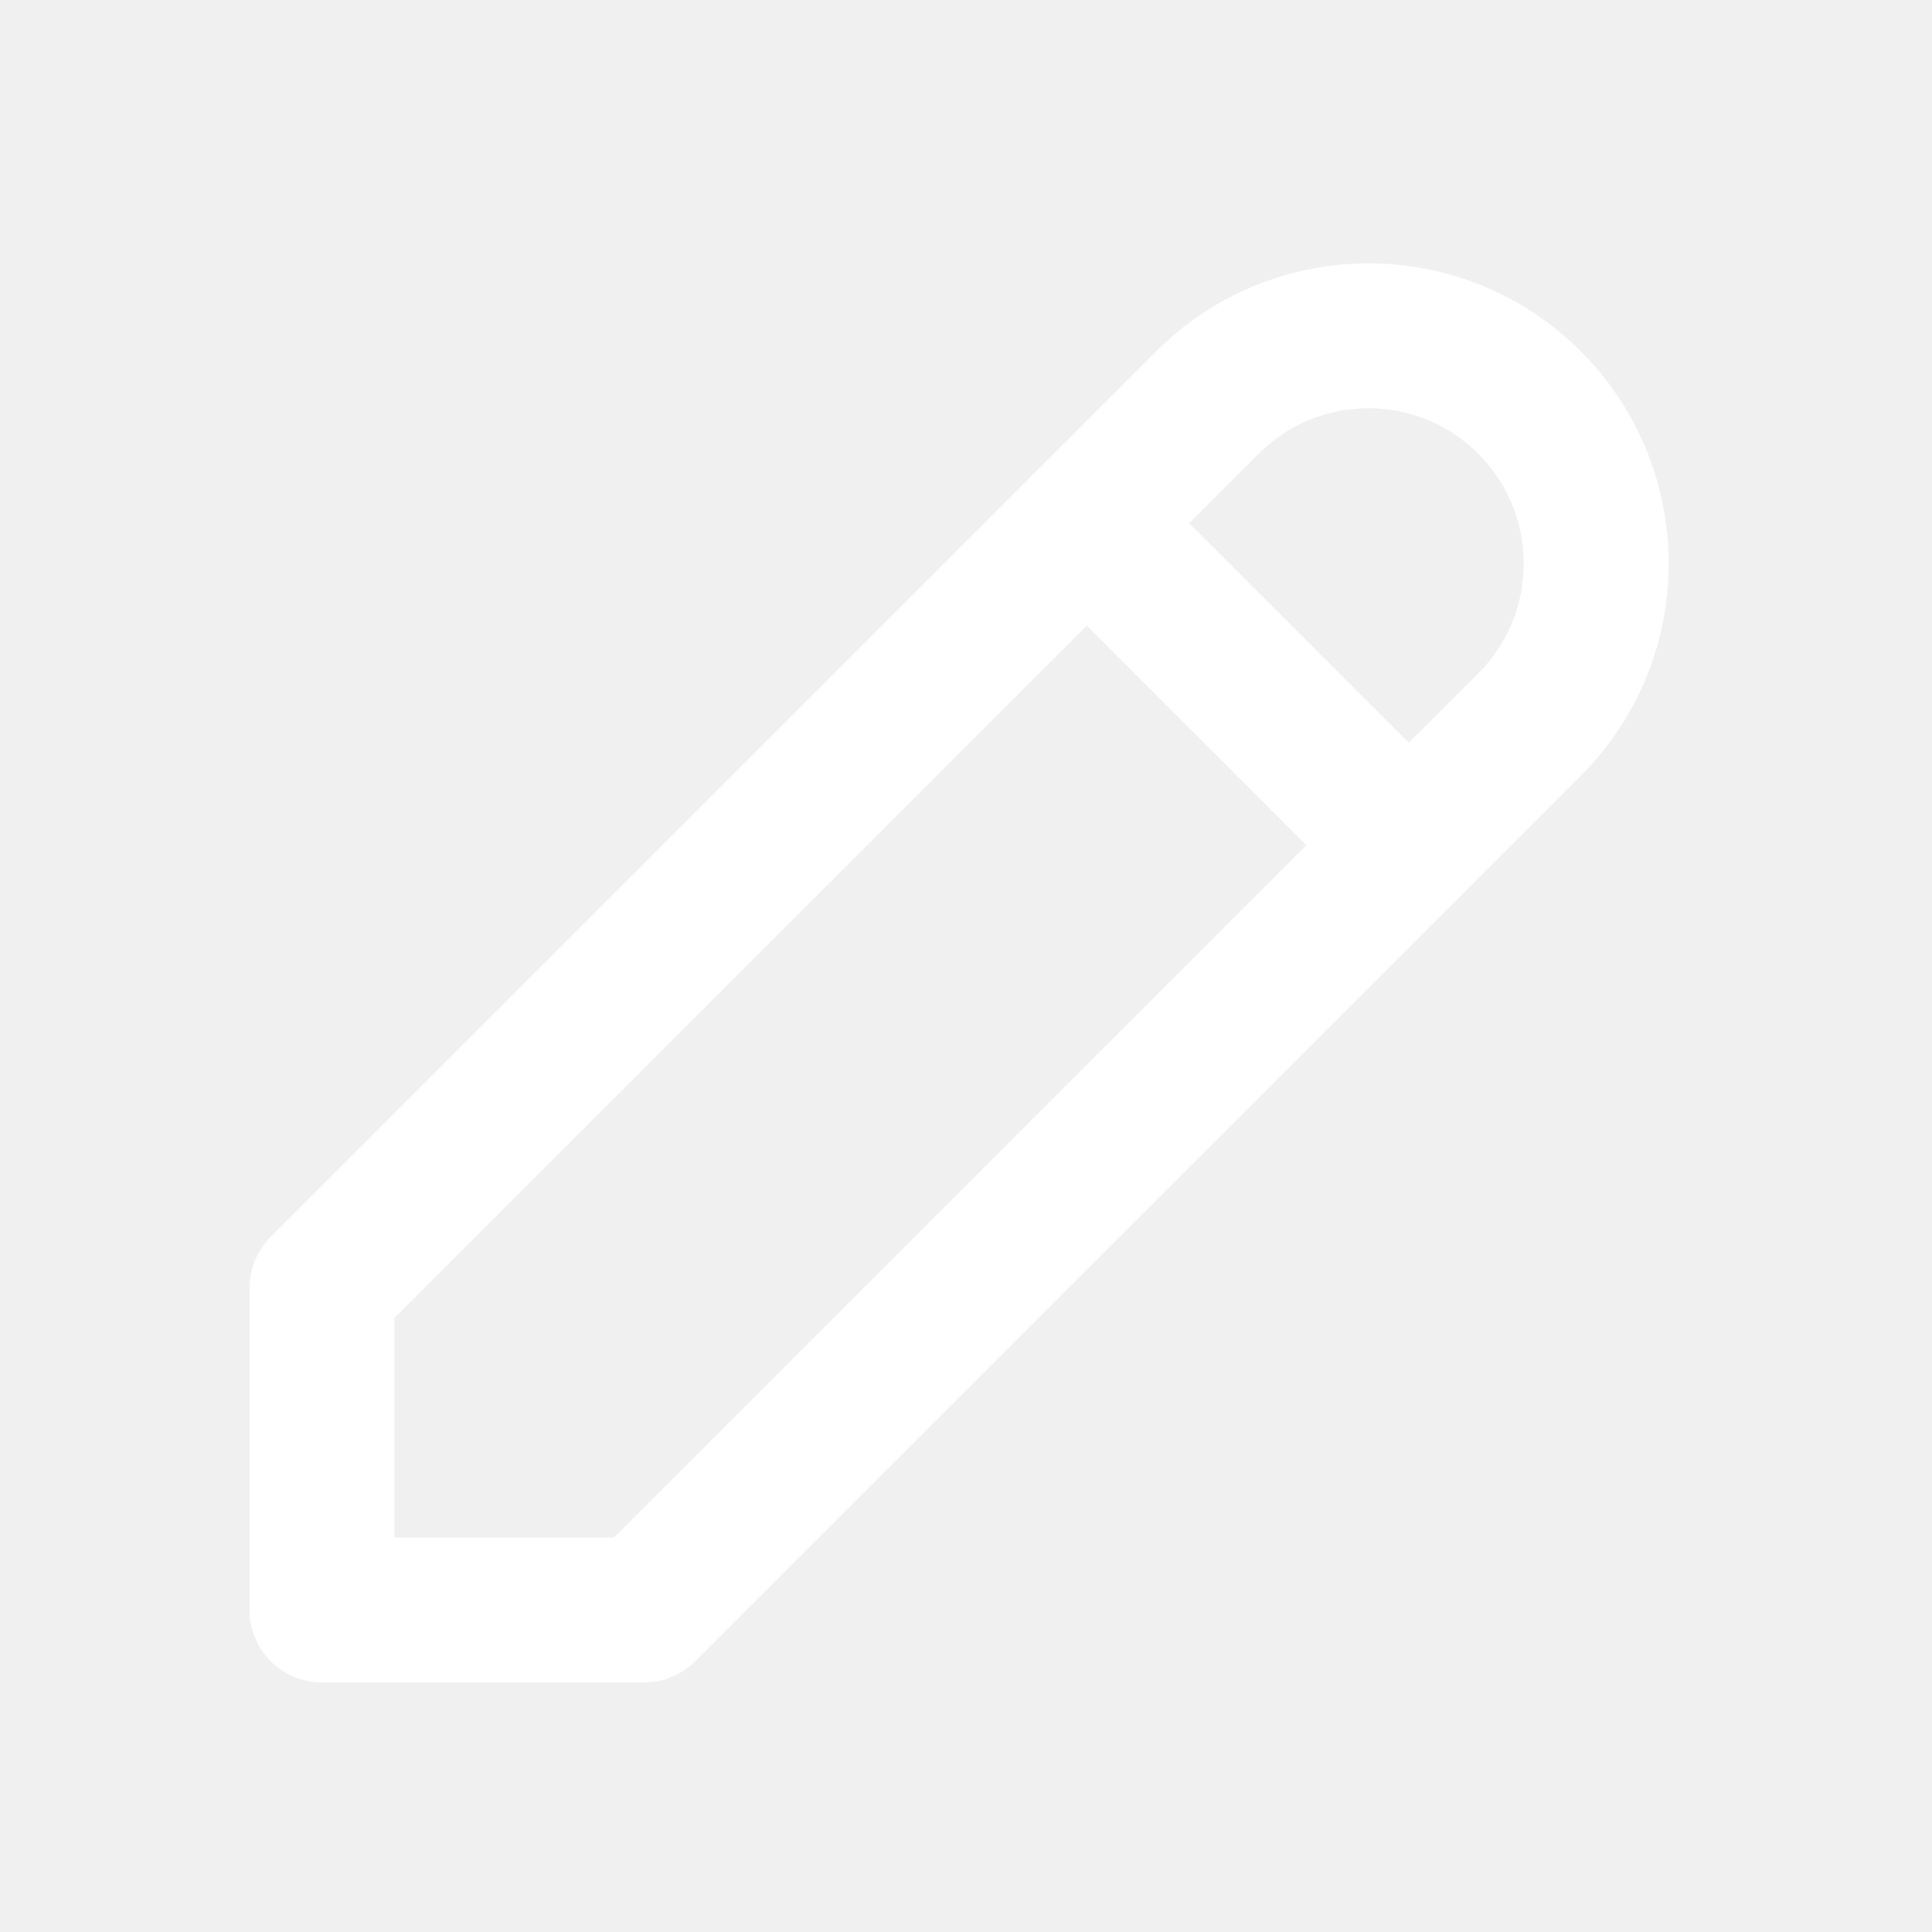
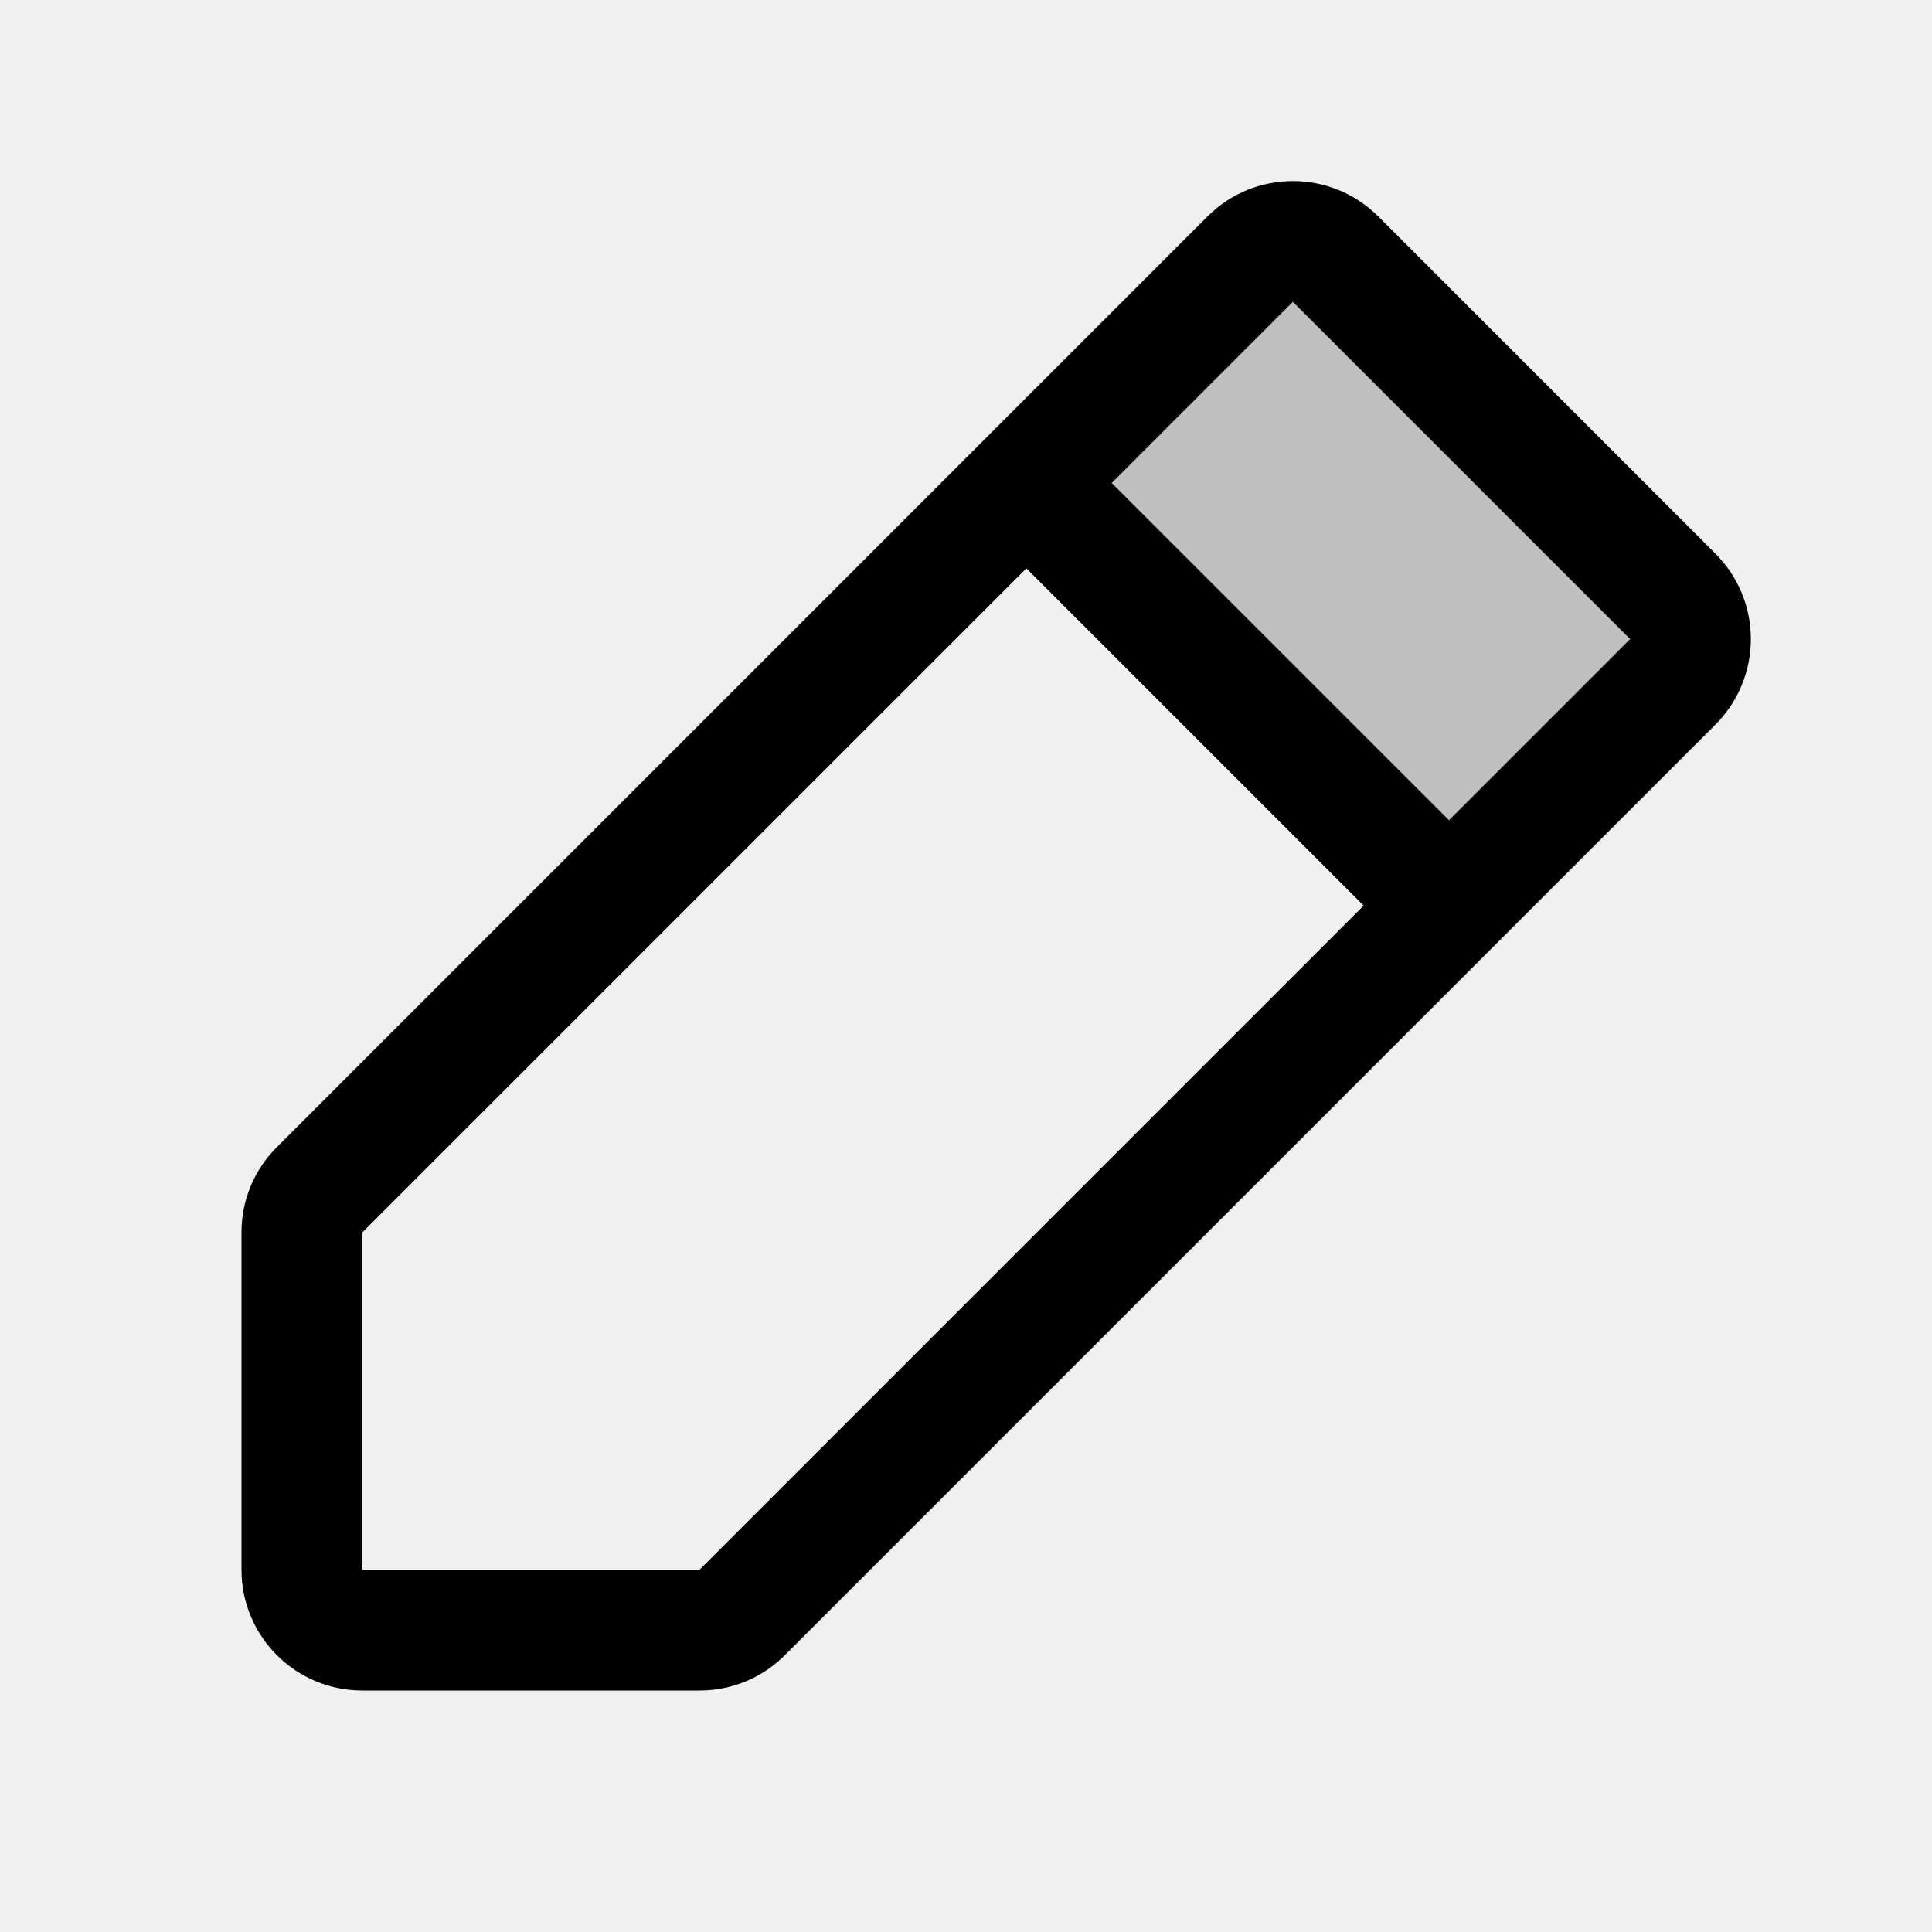
- <svg xmlns="http://www.w3.org/2000/svg" viewBox="0 0 24 24" width="24" height="24" fill="none" stroke="#ffffff" stroke-width="1.8" stroke-linecap="round" stroke-linejoin="round">
-   <path d="M4 20h4L19 9a2.8 2.8 0 0 0-4-4L4 16z" />
-   <path d="M13.5 6.5l4 4" />
+ <svg xmlns="http://www.w3.org/2000/svg" viewBox="0 0 256 256" fill="currentColor">
+   <path d="M221.66,90.34,192,120,136,64l29.66-29.66a8,8,0,0,1,11.31,0L221.66,79A8,8,0,0,1,221.66,90.34Z" opacity="0.2" />
+   <path d="M227.31,73.37,182.63,28.68a16,16,0,0,0-22.63,0L36.69,152A15.86,15.86,0,0,0,32,163.31V208a16,16,0,0,0,16,16H92.69A15.86,15.86,0,0,0,104,219.31L227.31,96a16,16,0,0,0,0-22.63ZM92.69,208H48V163.31l88-88L180.69,120ZM192,108.68,147.31,64l24-24L216,84.68Z" />
</svg>
